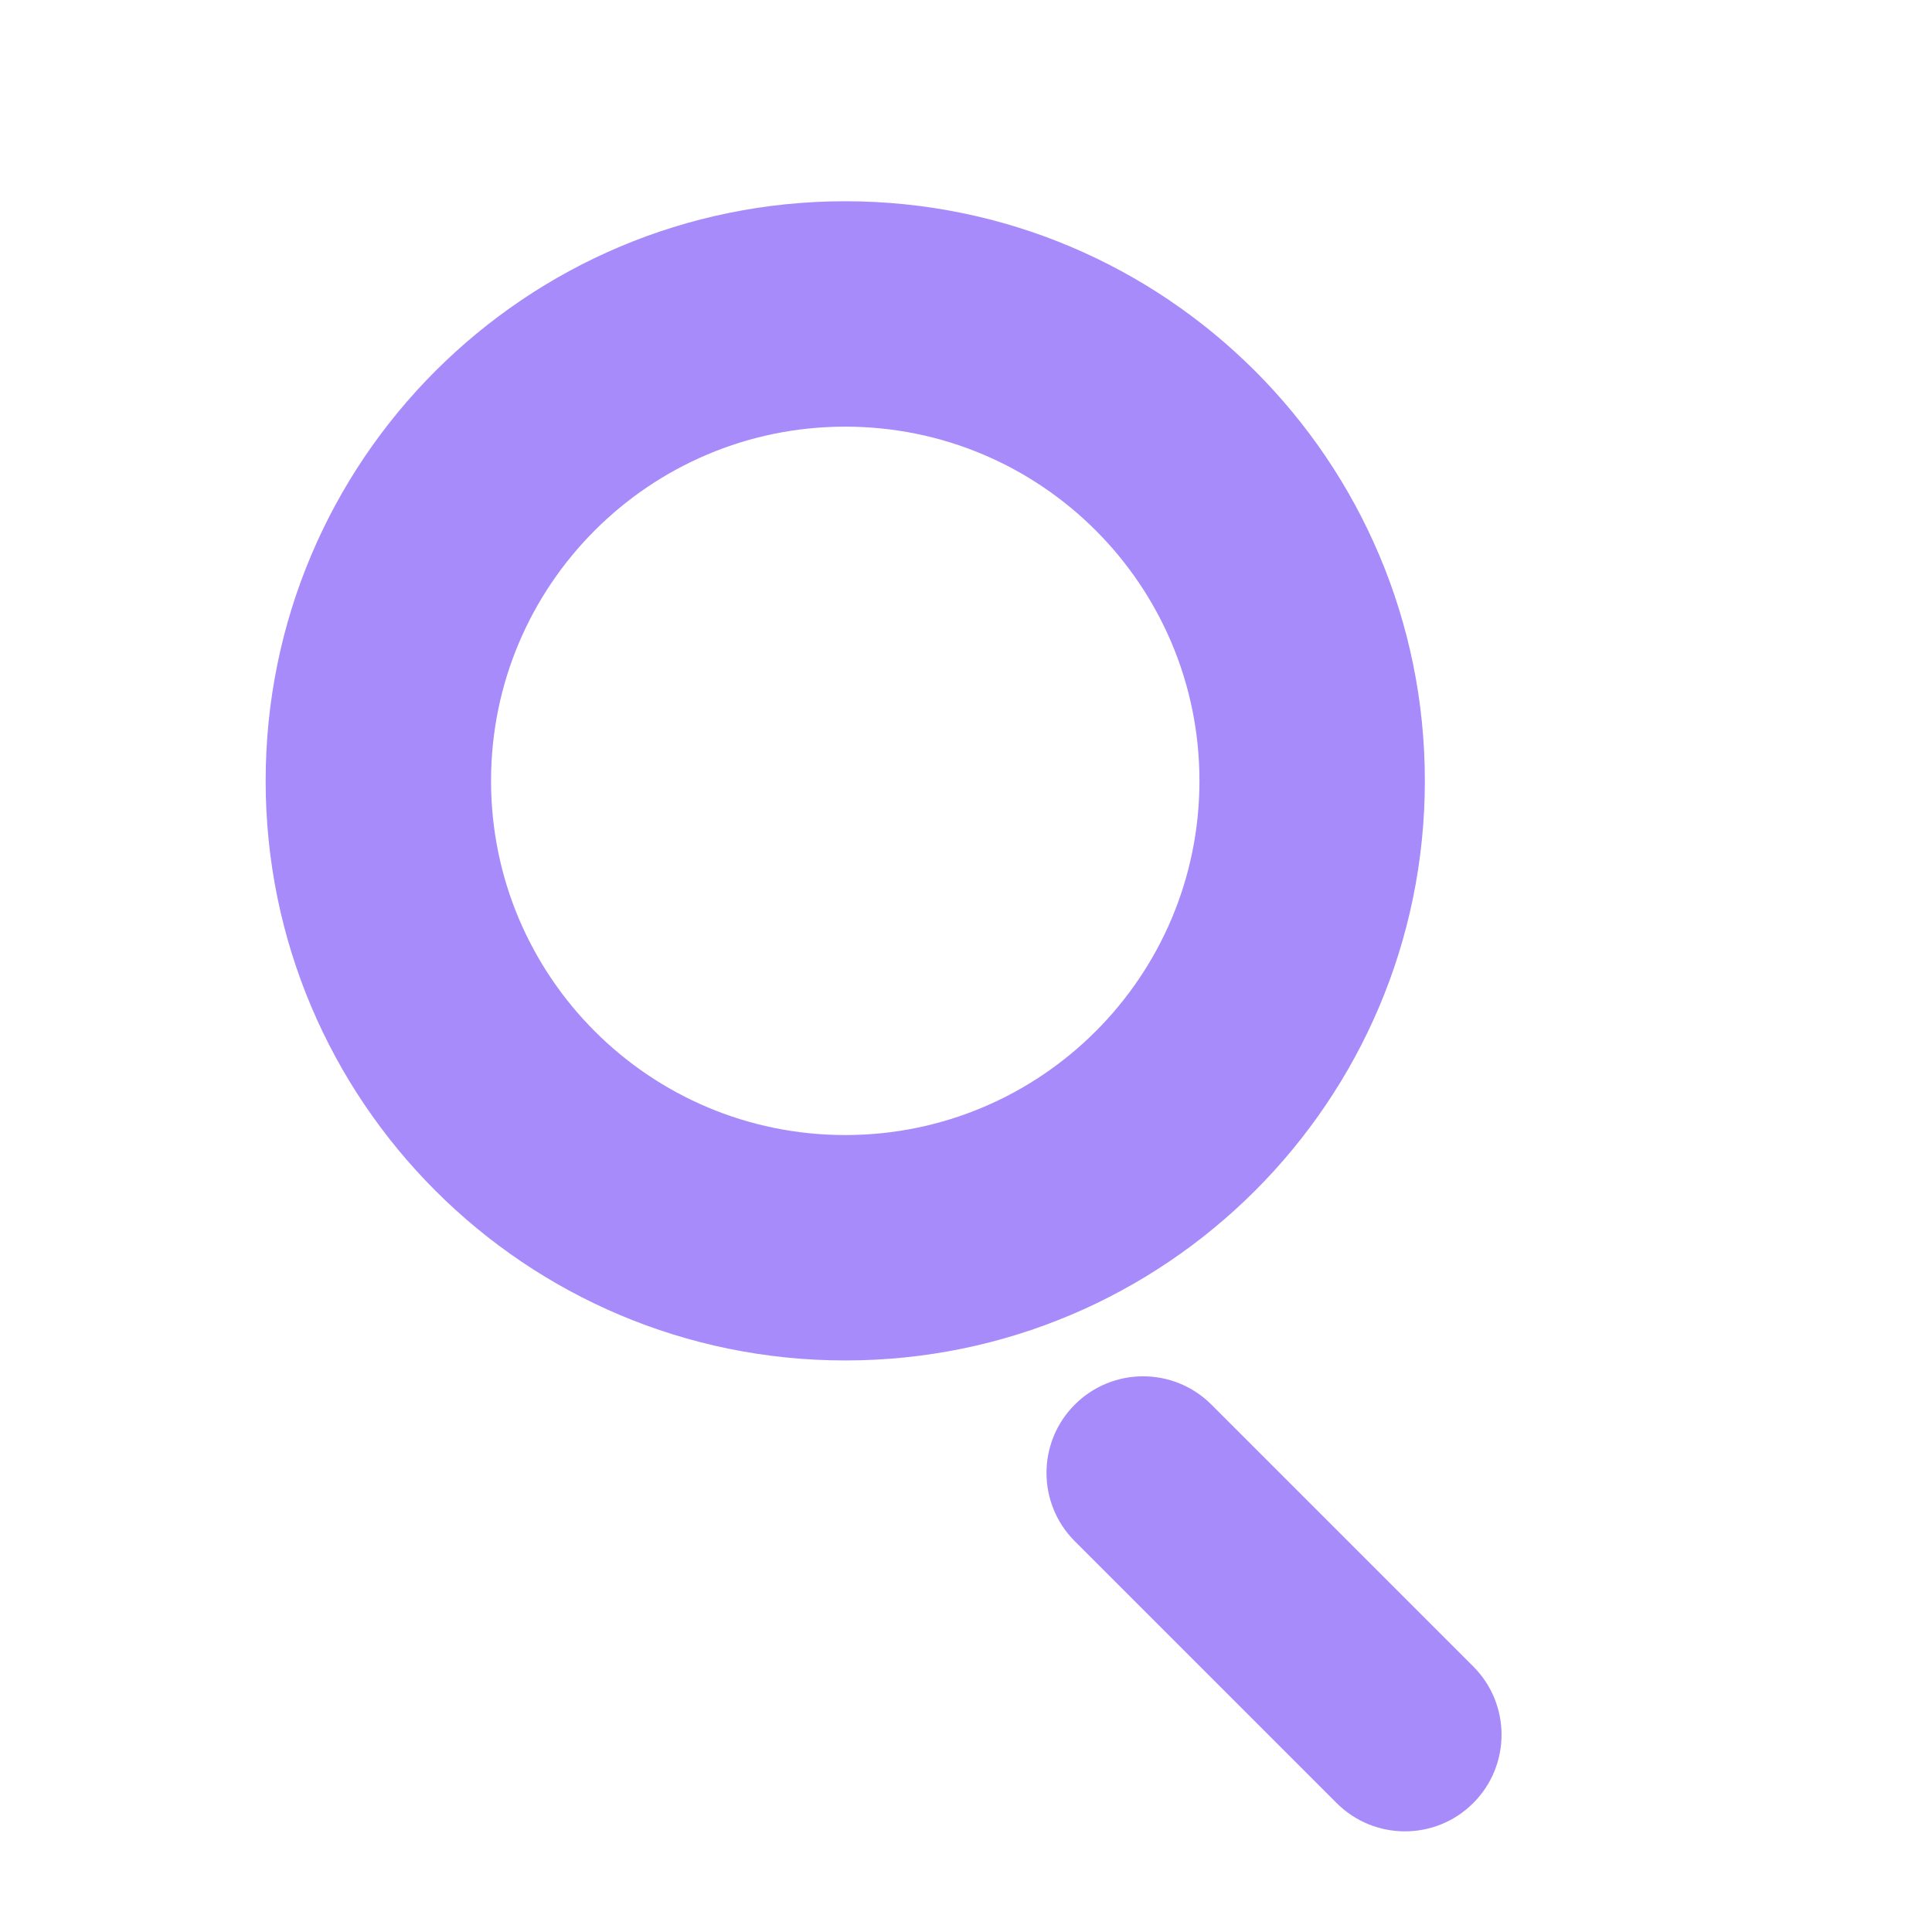
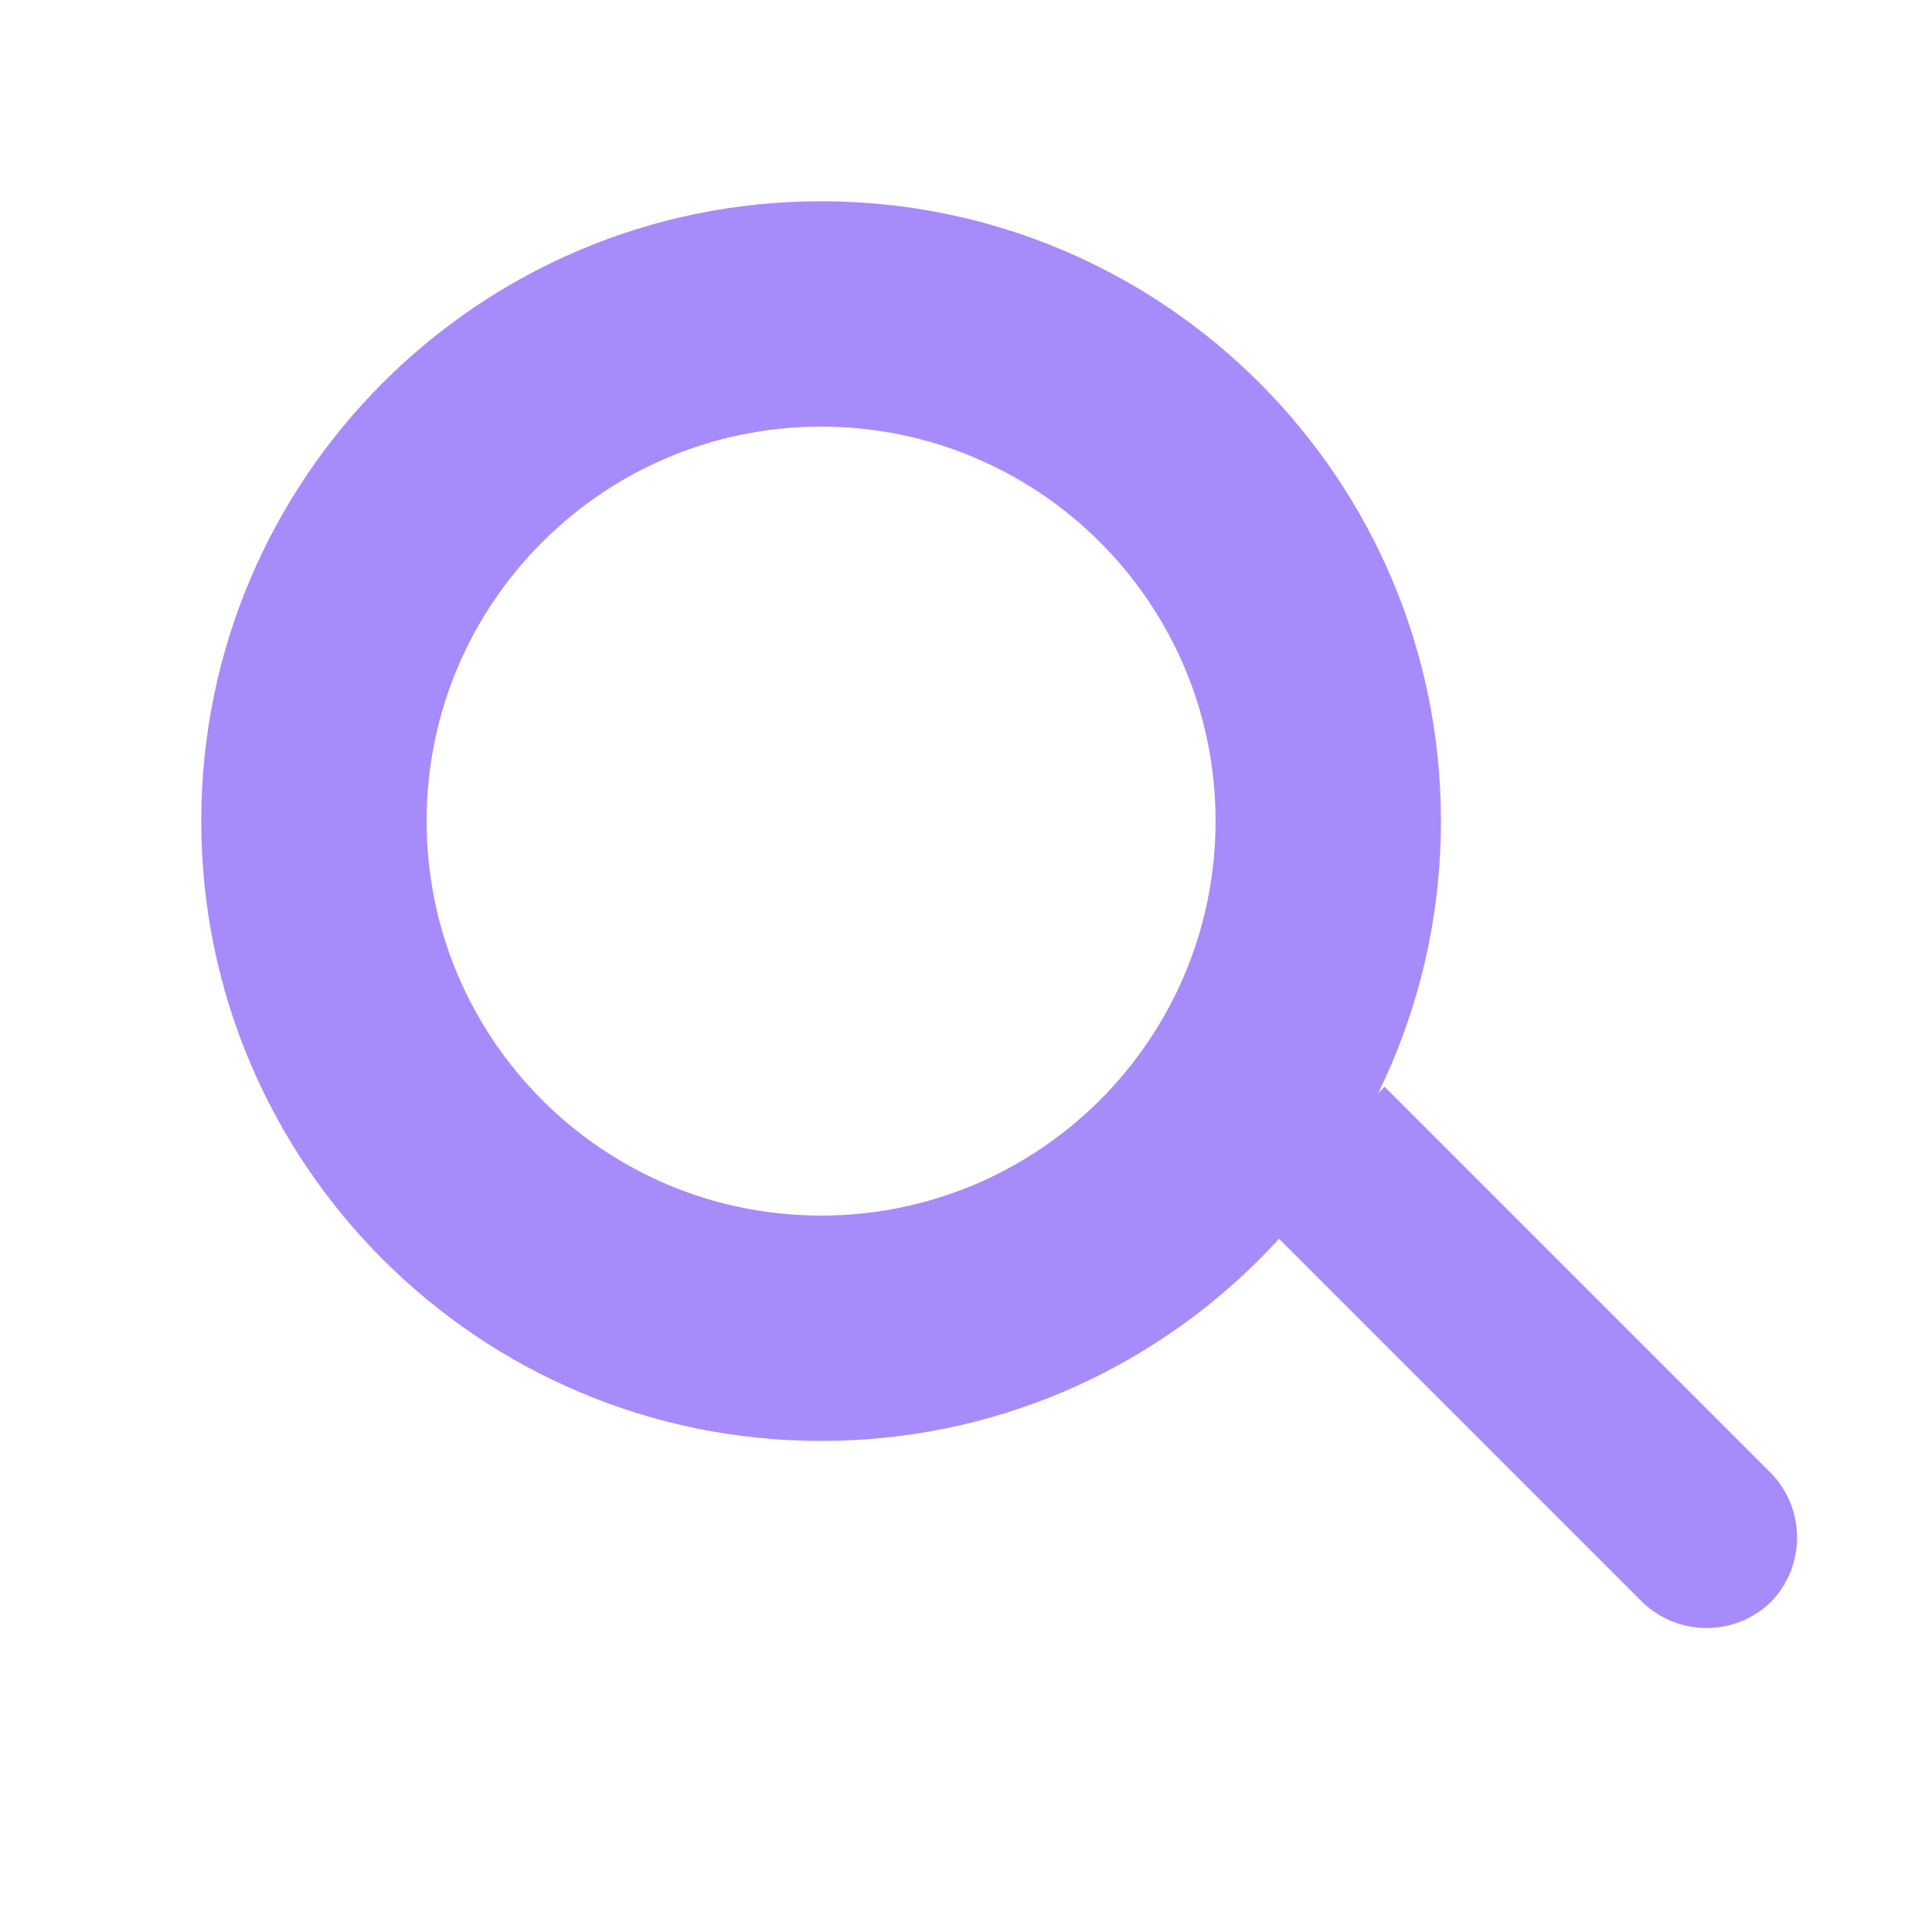
<svg xmlns="http://www.w3.org/2000/svg" viewBox="0 0 24 24">
-   <path fill="#a78bfa" fill-rule="evenodd" d="M10.5 2.5A7.2 7.2 0 1 1 10.5 16.9A7.2 7.2 0 0 1 10.5 2.5ZM10.5 5.3A4.4 4.4 0 1 0 10.5 14.1A4.4 4.4 0 0 0 10.5 5.3Z" />
-   <rect fill="#a78bfa" x="14.2" y="16.6" width="7" height="2.4" rx="1.2" transform="rotate(45 14.2 16.6)" />
+   <path fill="#a78bfa" fill-rule="evenodd" d="M10.2 2.5A7.7 7.7 0 1 1 10.2 17.9A7.7 7.7 0 0 1 10.2 2.5ZM10.2 5.3A4.9 4.9 0 1 0 10.2 15.1A4.9 4.9 0 0 0 10.2 5.3Z" />
+   <path fill="#a78bfa" d="M15.6 15.1 17.2 13.5 22 18.3A1.15 1.15 0 0 1 22 19.9A1.15 1.15 0 0 1 20.4 19.9Z" />
</svg>
